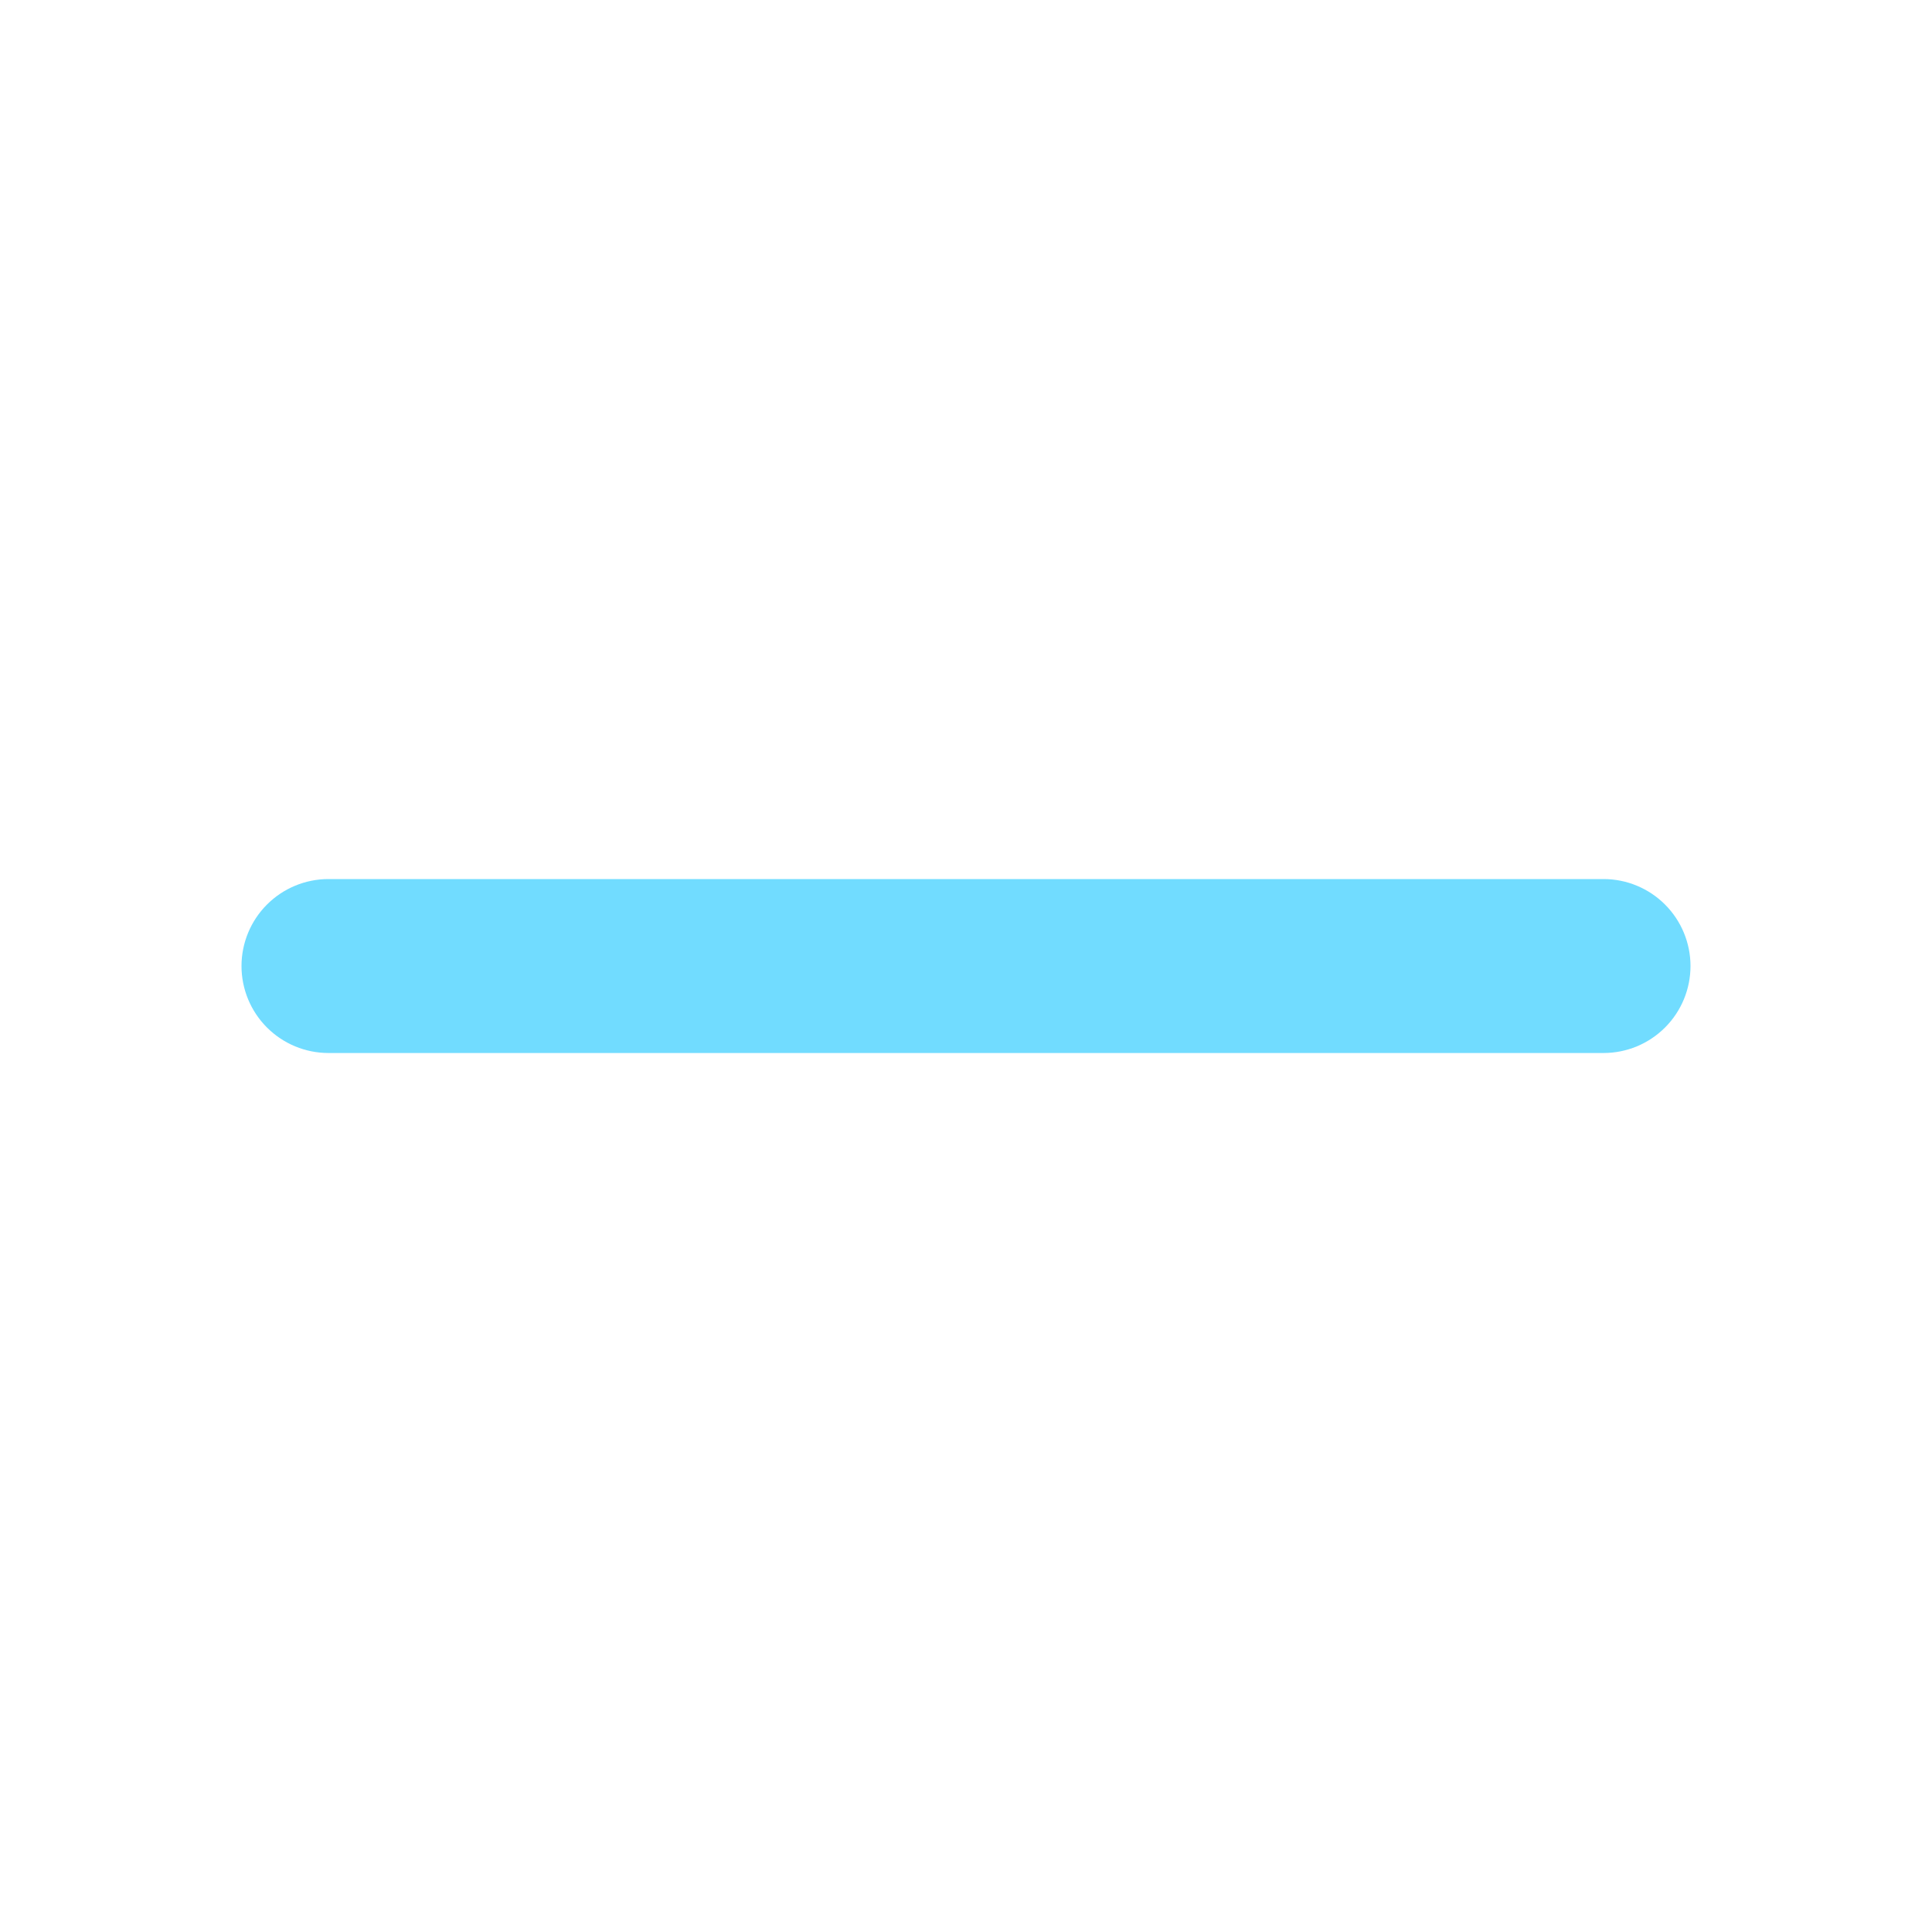
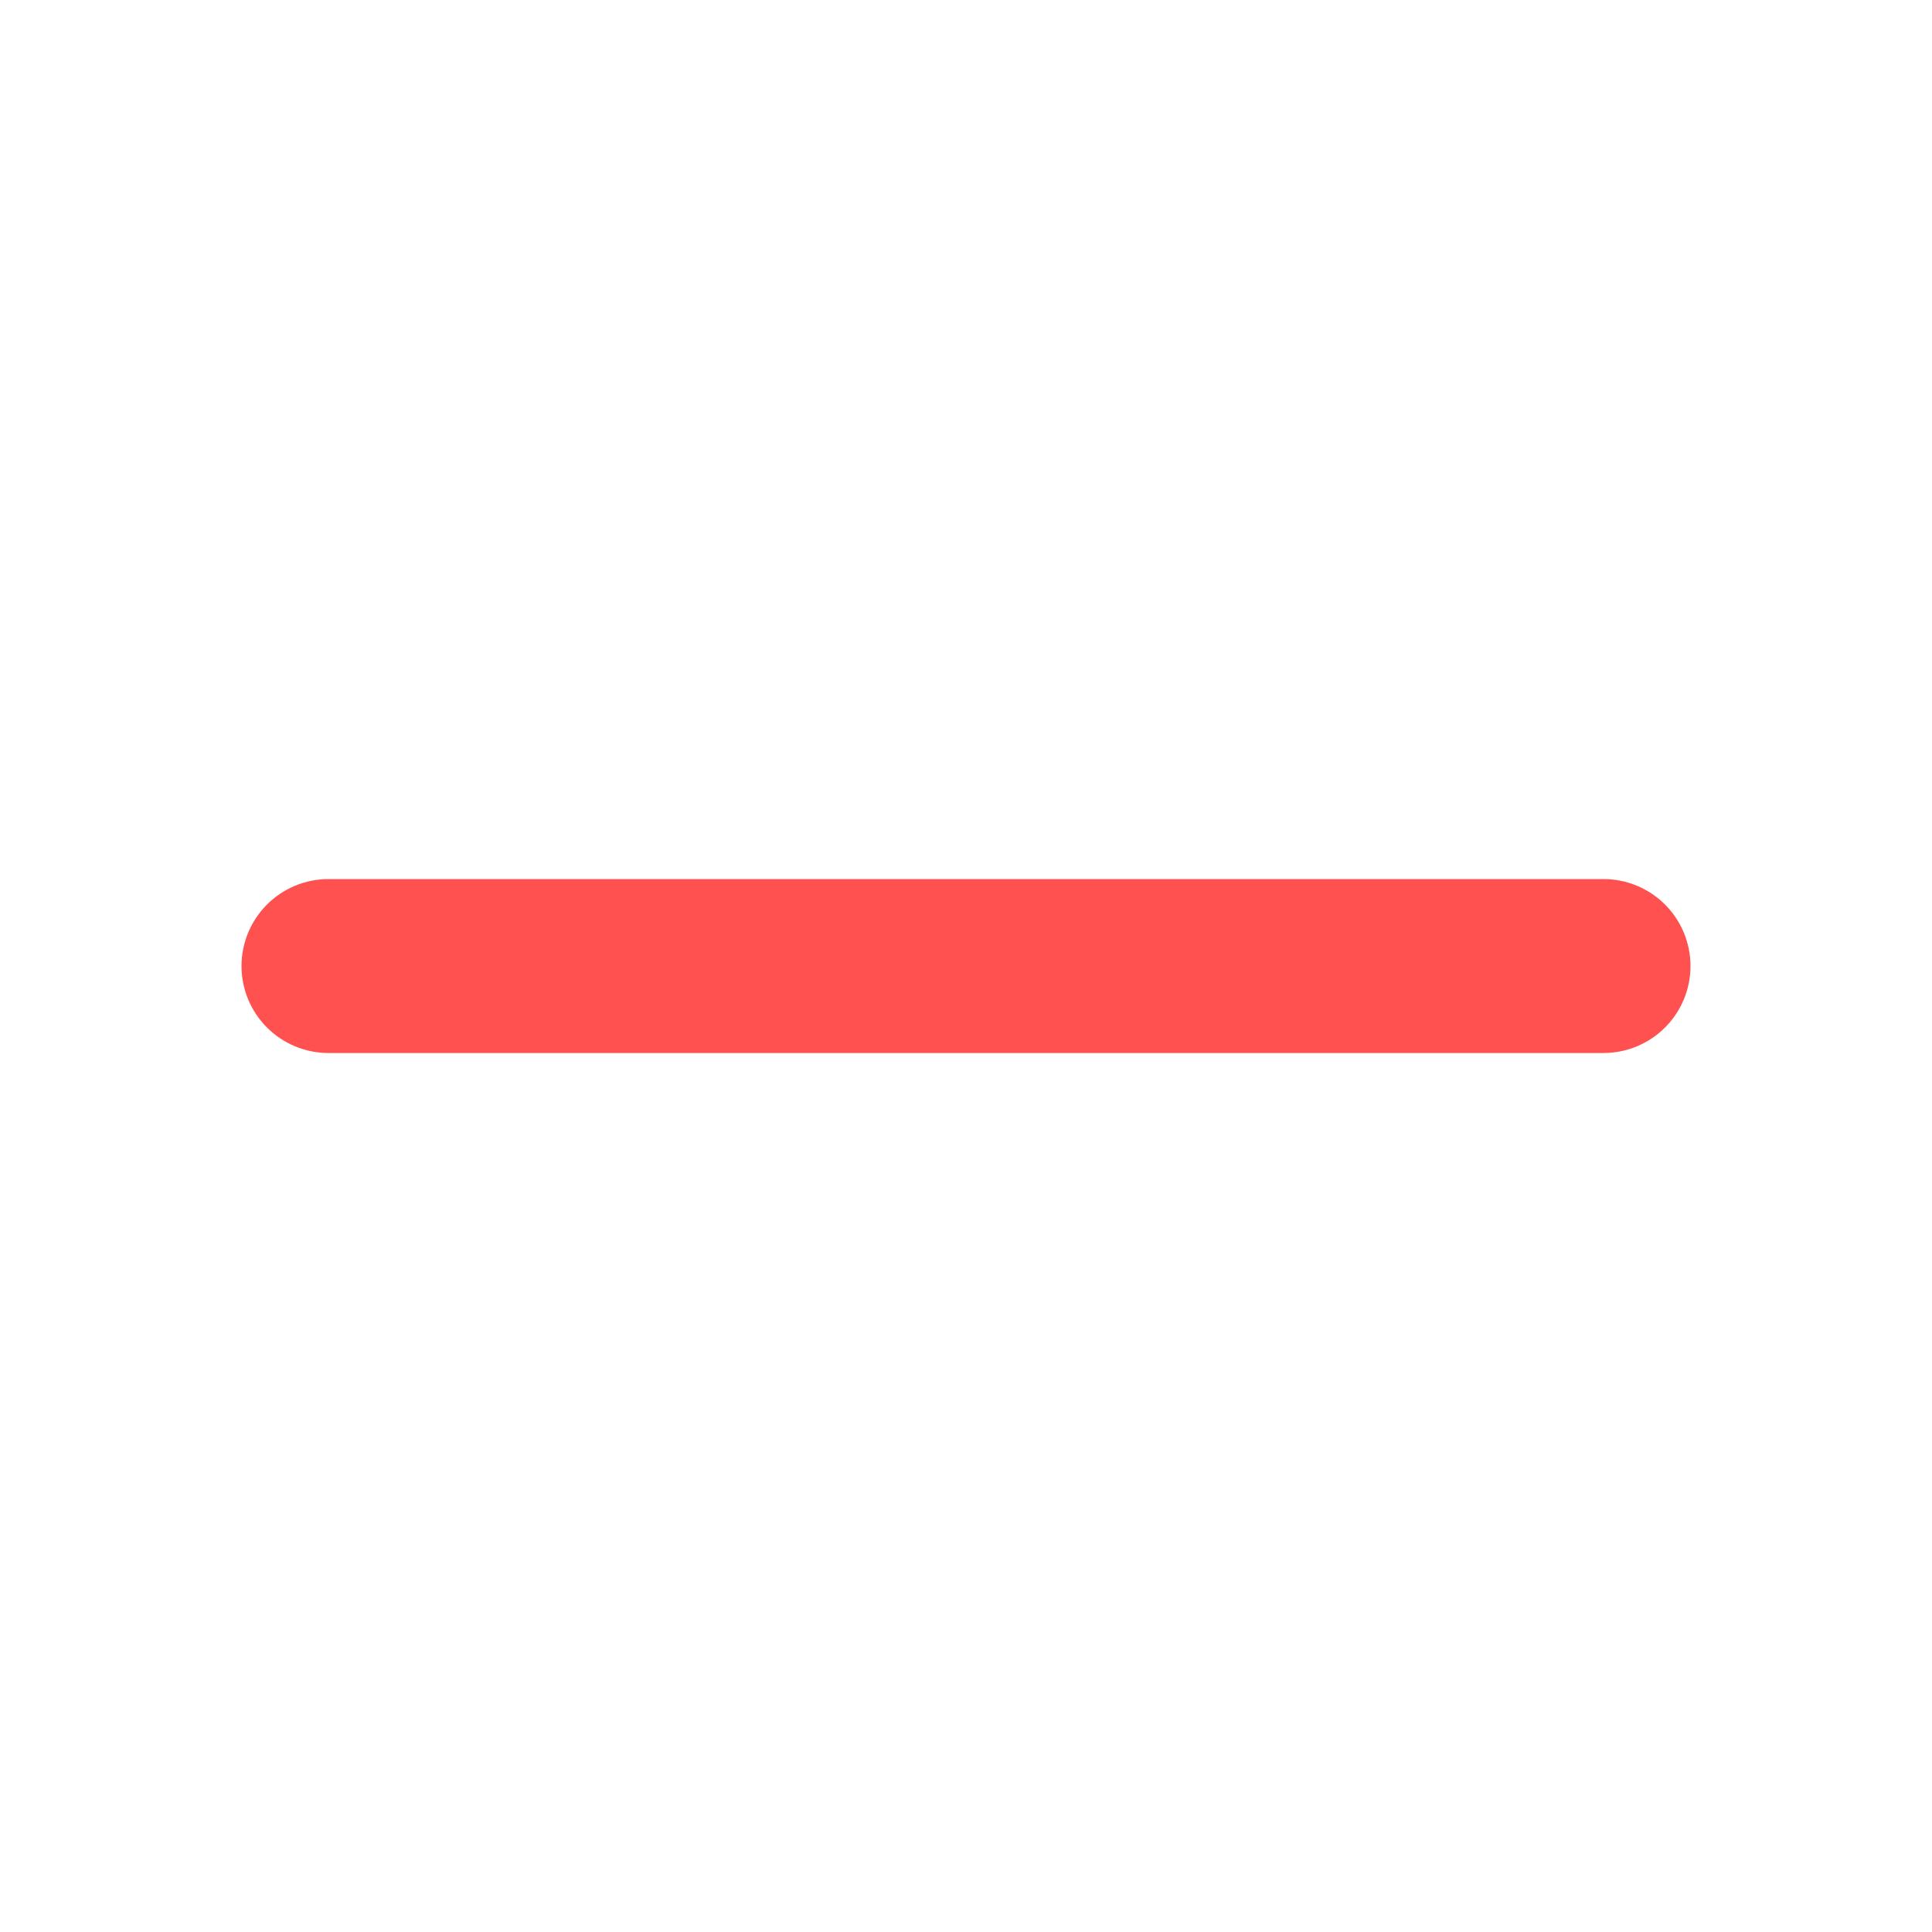
<svg xmlns="http://www.w3.org/2000/svg" width="32" height="32" viewBox="0 0 32 32" fill="none">
-   <path d="M28 16C28 16.383 27.848 16.749 27.578 17.019C27.308 17.289 26.942 17.441 26.56 17.441H16H5.44C5.058 17.441 4.692 17.289 4.422 17.019C4.152 16.749 4 16.383 4 16C4 15.619 4.152 15.252 4.422 14.982C4.692 14.712 5.058 14.56 5.44 14.56H16H26.56C26.942 14.56 27.308 14.712 27.578 14.982C27.848 15.252 28 15.619 28 16Z" fill="#71DCFF" />
+   <path d="M28 16C28 16.383 27.848 16.749 27.578 17.019C27.308 17.289 26.942 17.441 26.56 17.441H16H5.44C5.058 17.441 4.692 17.289 4.422 17.019C4.152 16.749 4 16.383 4 16C4 15.619 4.152 15.252 4.422 14.982C4.692 14.712 5.058 14.56 5.44 14.56H16H26.56C26.942 14.56 27.308 14.712 27.578 14.982C27.848 15.252 28 15.619 28 16Z" fill="#FF5250" />
</svg>
